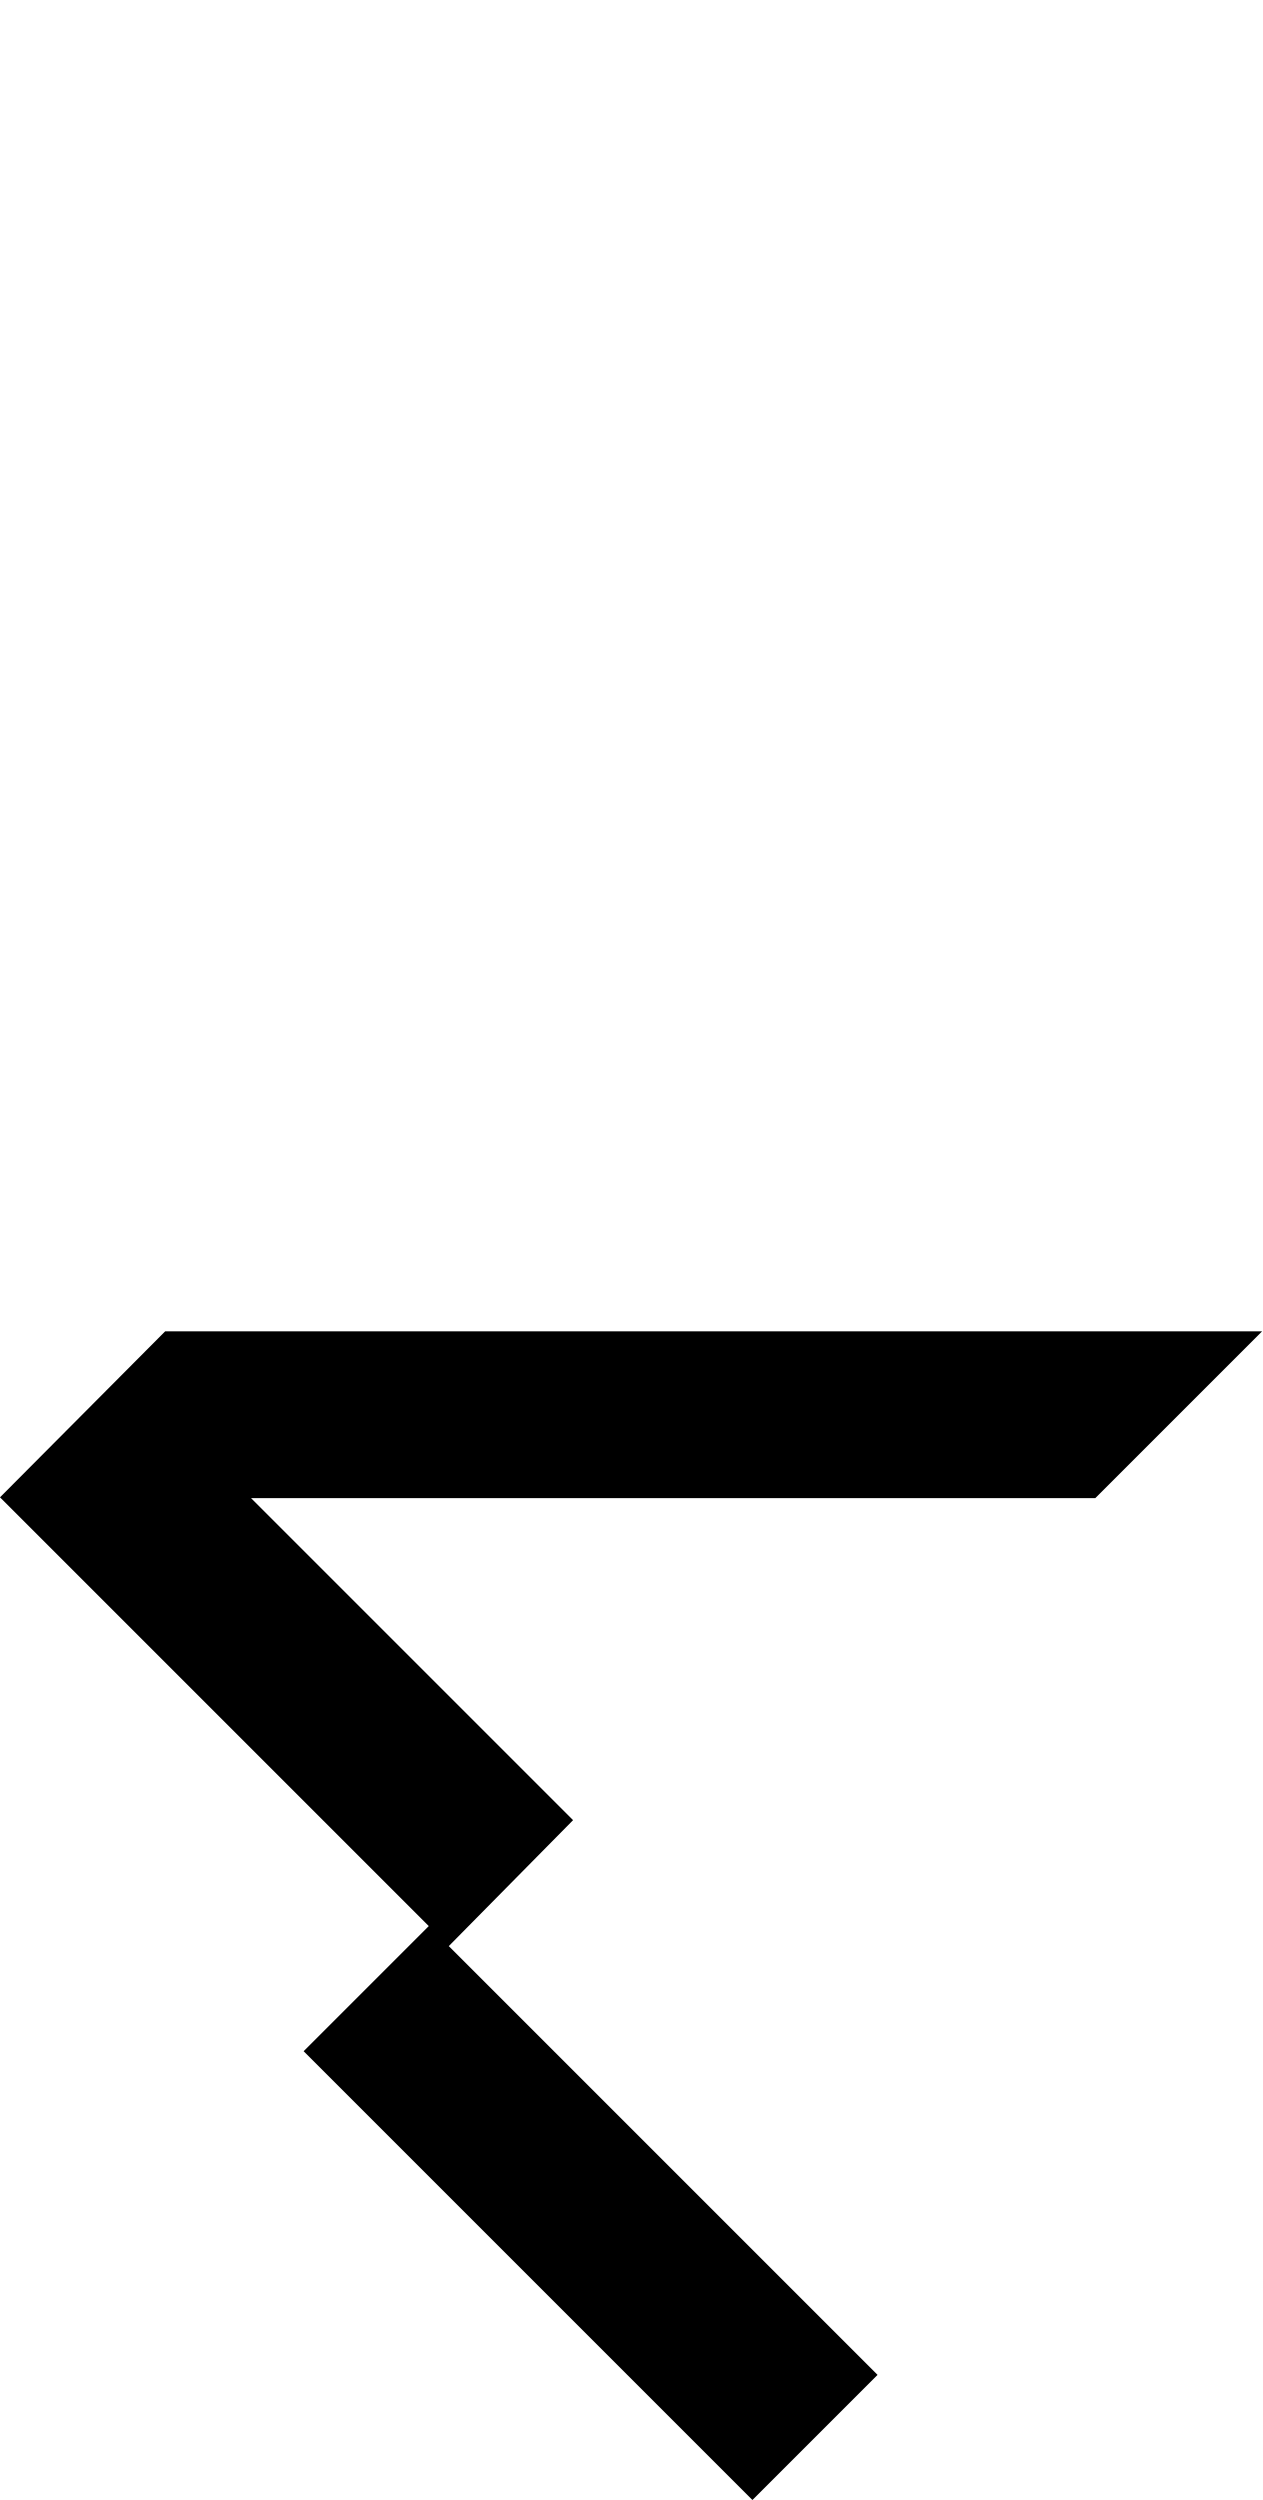
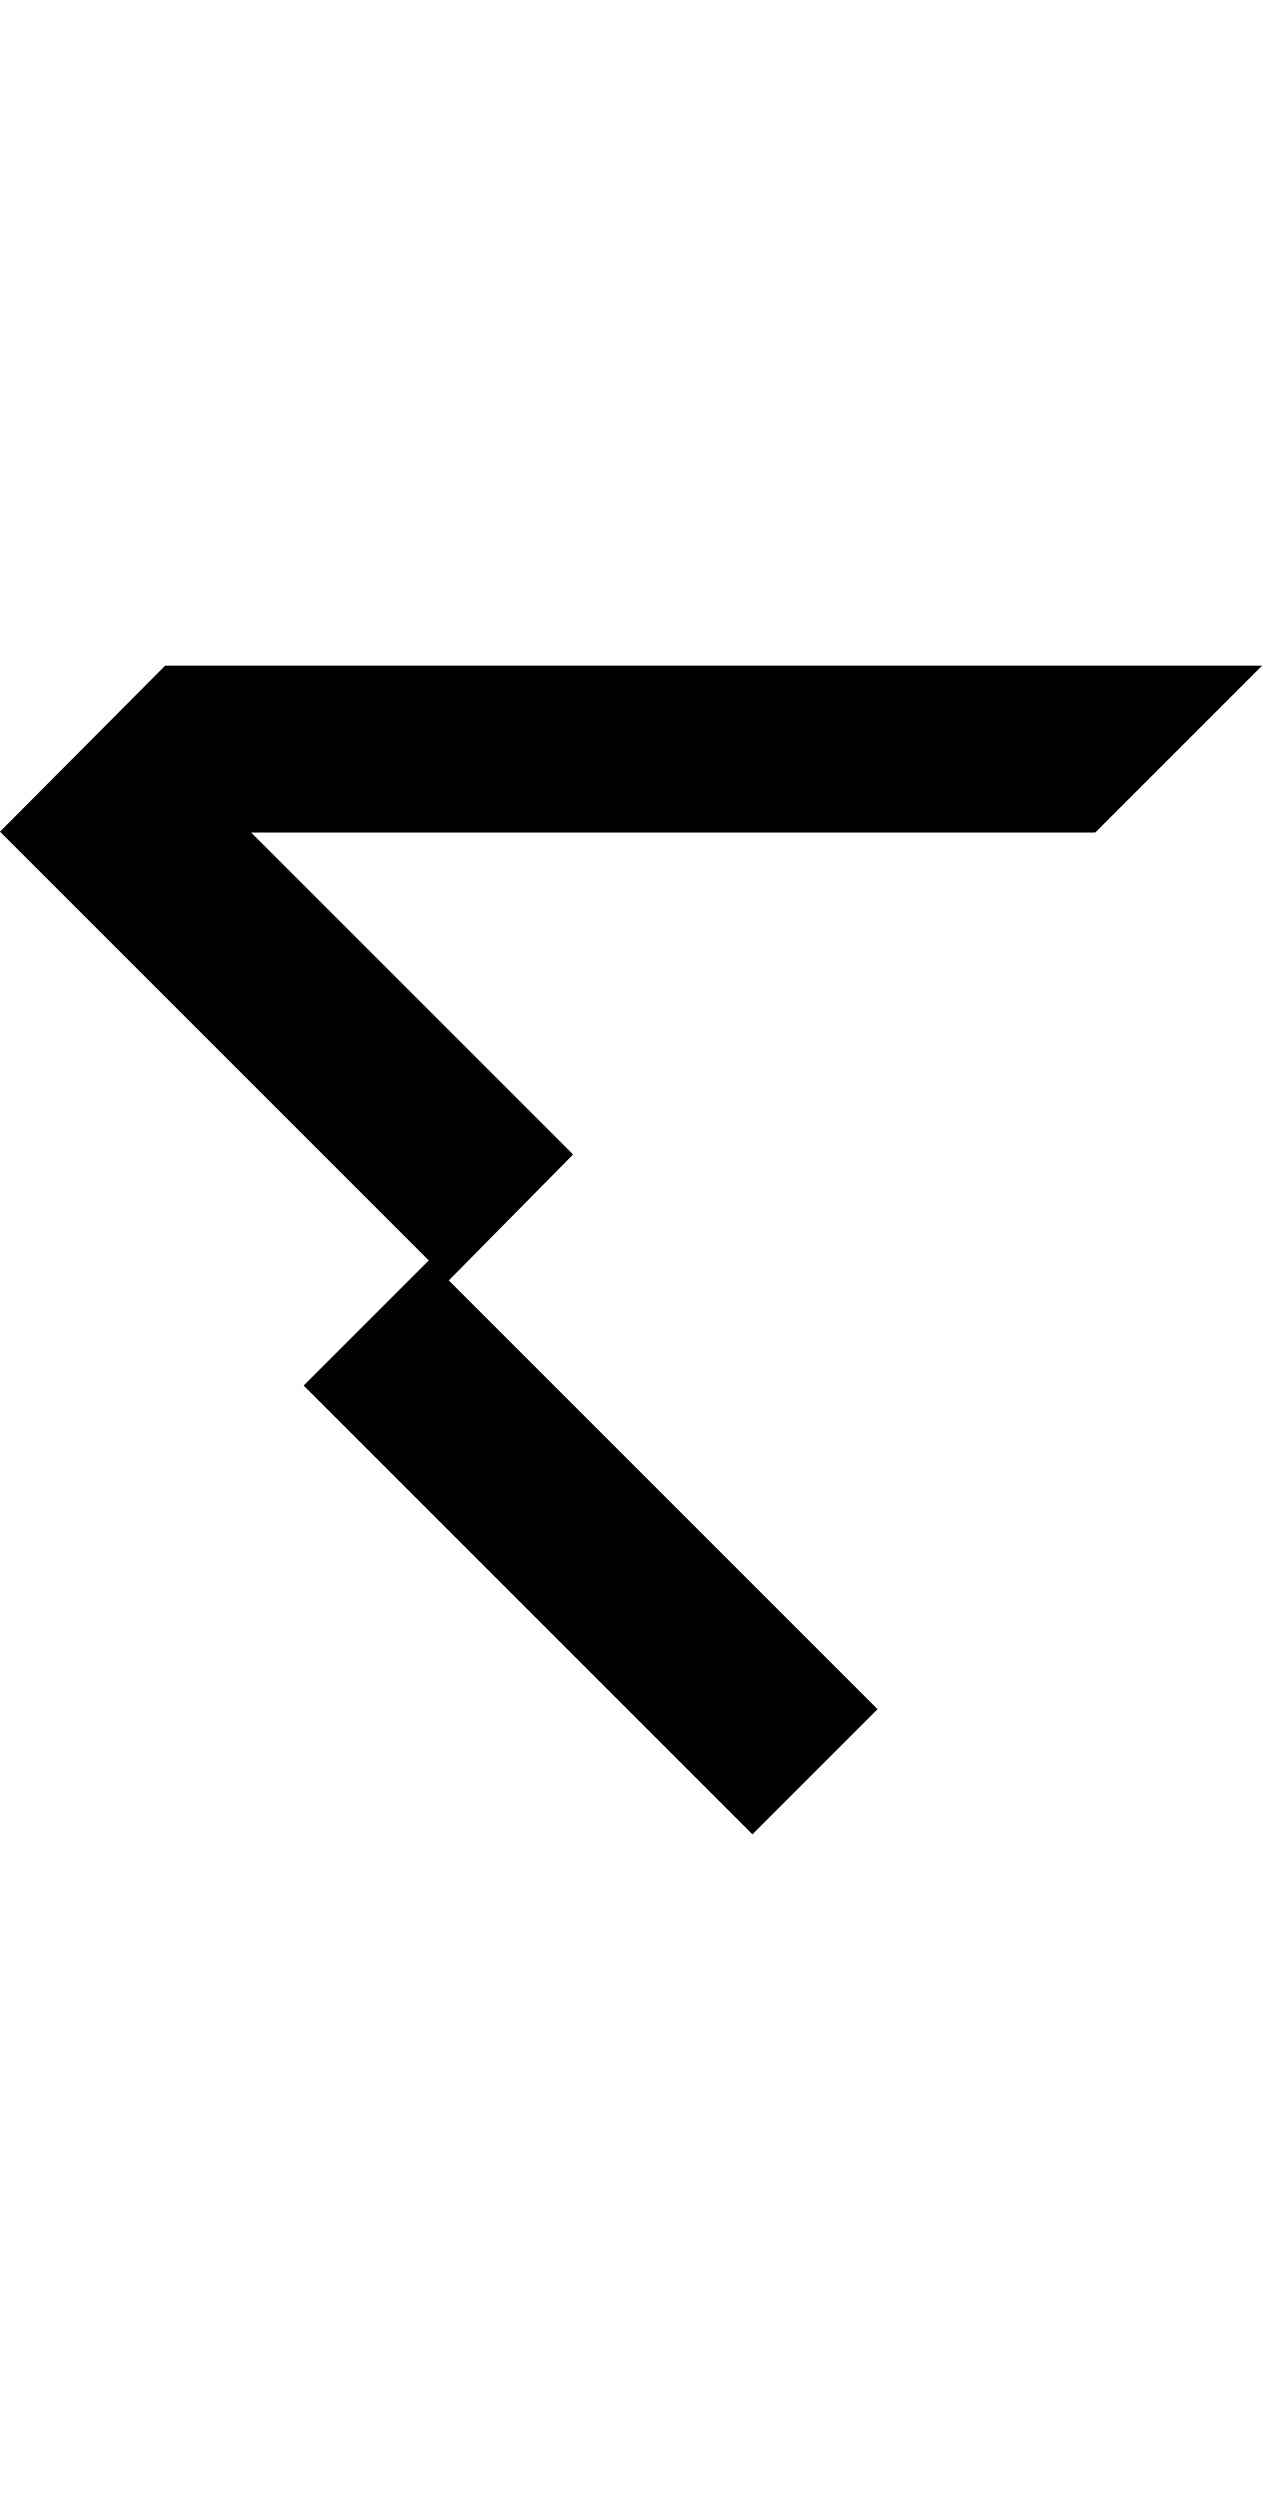
<svg xmlns="http://www.w3.org/2000/svg" viewBox="0 0 75.65 149.85" width="75.65" height="149.85" fill="currentColor" stroke="none">
-   <g transform="translate(37.825 114.825)">
+   <g transform="translate(37.825 74.925)">
    <g>
      <g>
        <path d="M 37.825 -35.025 l -65.75 0 l -9.9 9.95 l 25.7 25.7 l -7.5 7.5 l 26.9 26.9 l 7.5 -7.5 l -25.7 -25.7 l 7.45 -7.55 l -19.3 -19.3 l 50.6 0 l 10 -10 z" />
      </g>
    </g>
  </g>
</svg>
